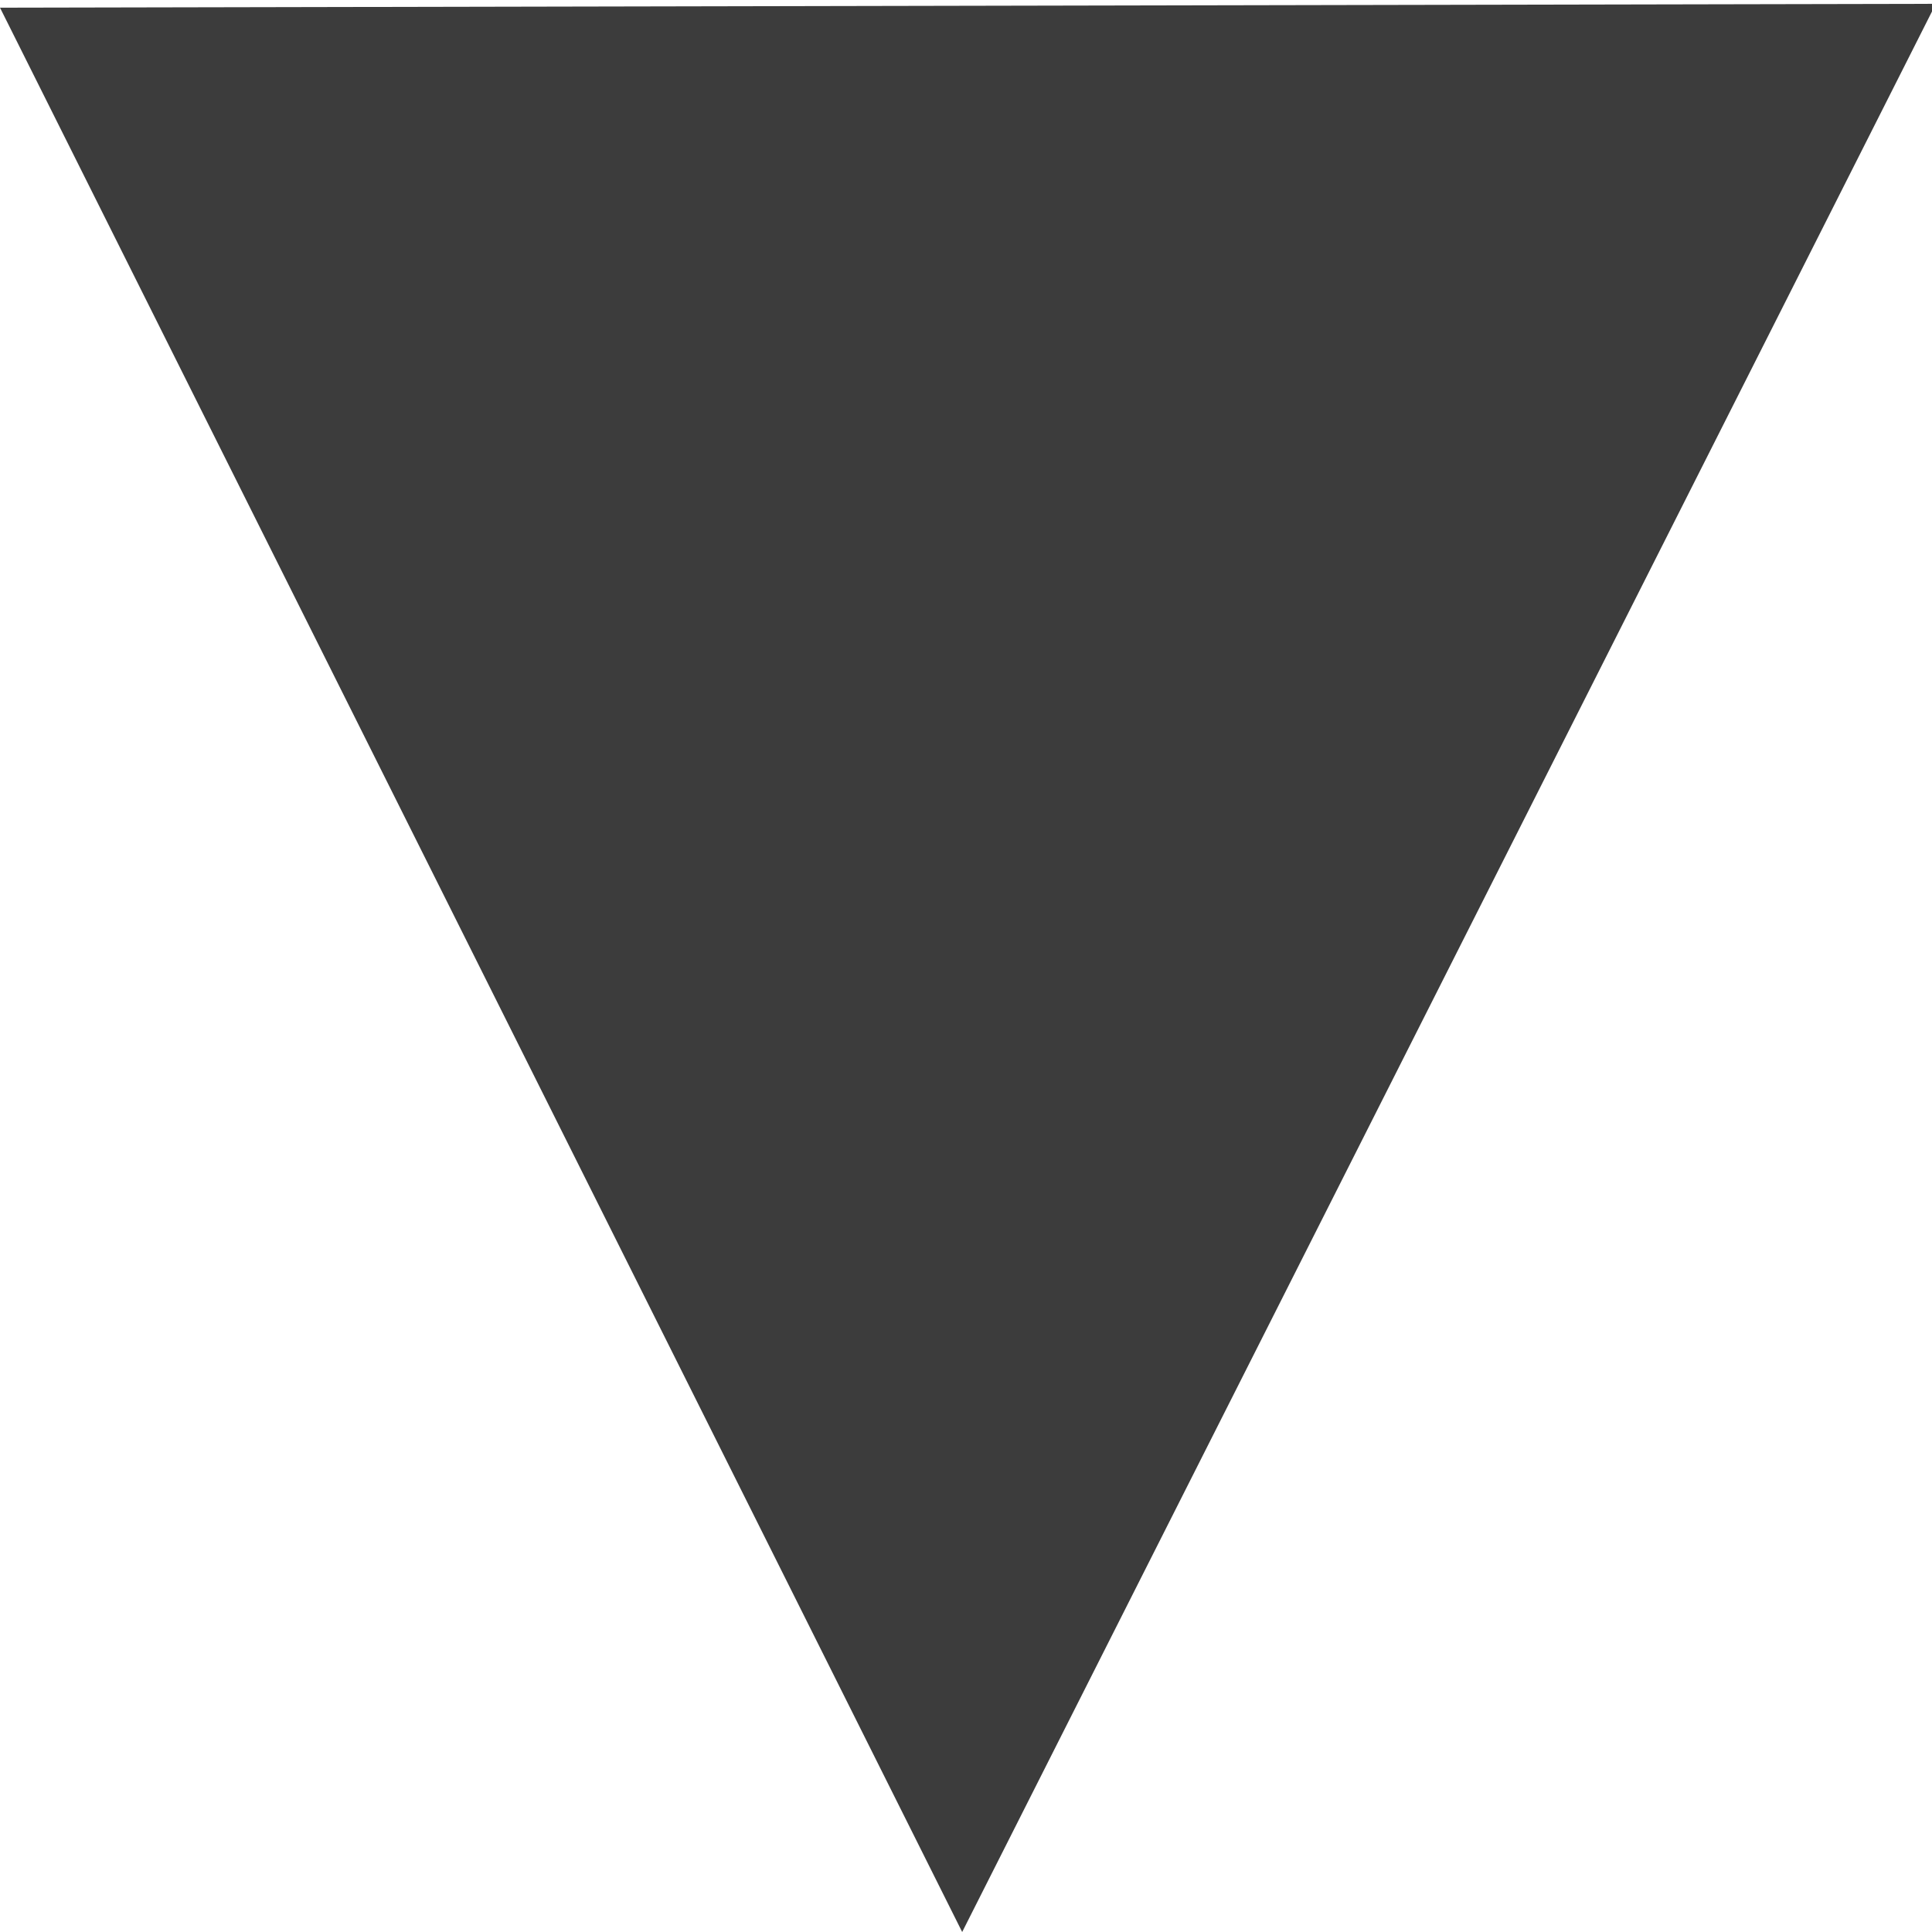
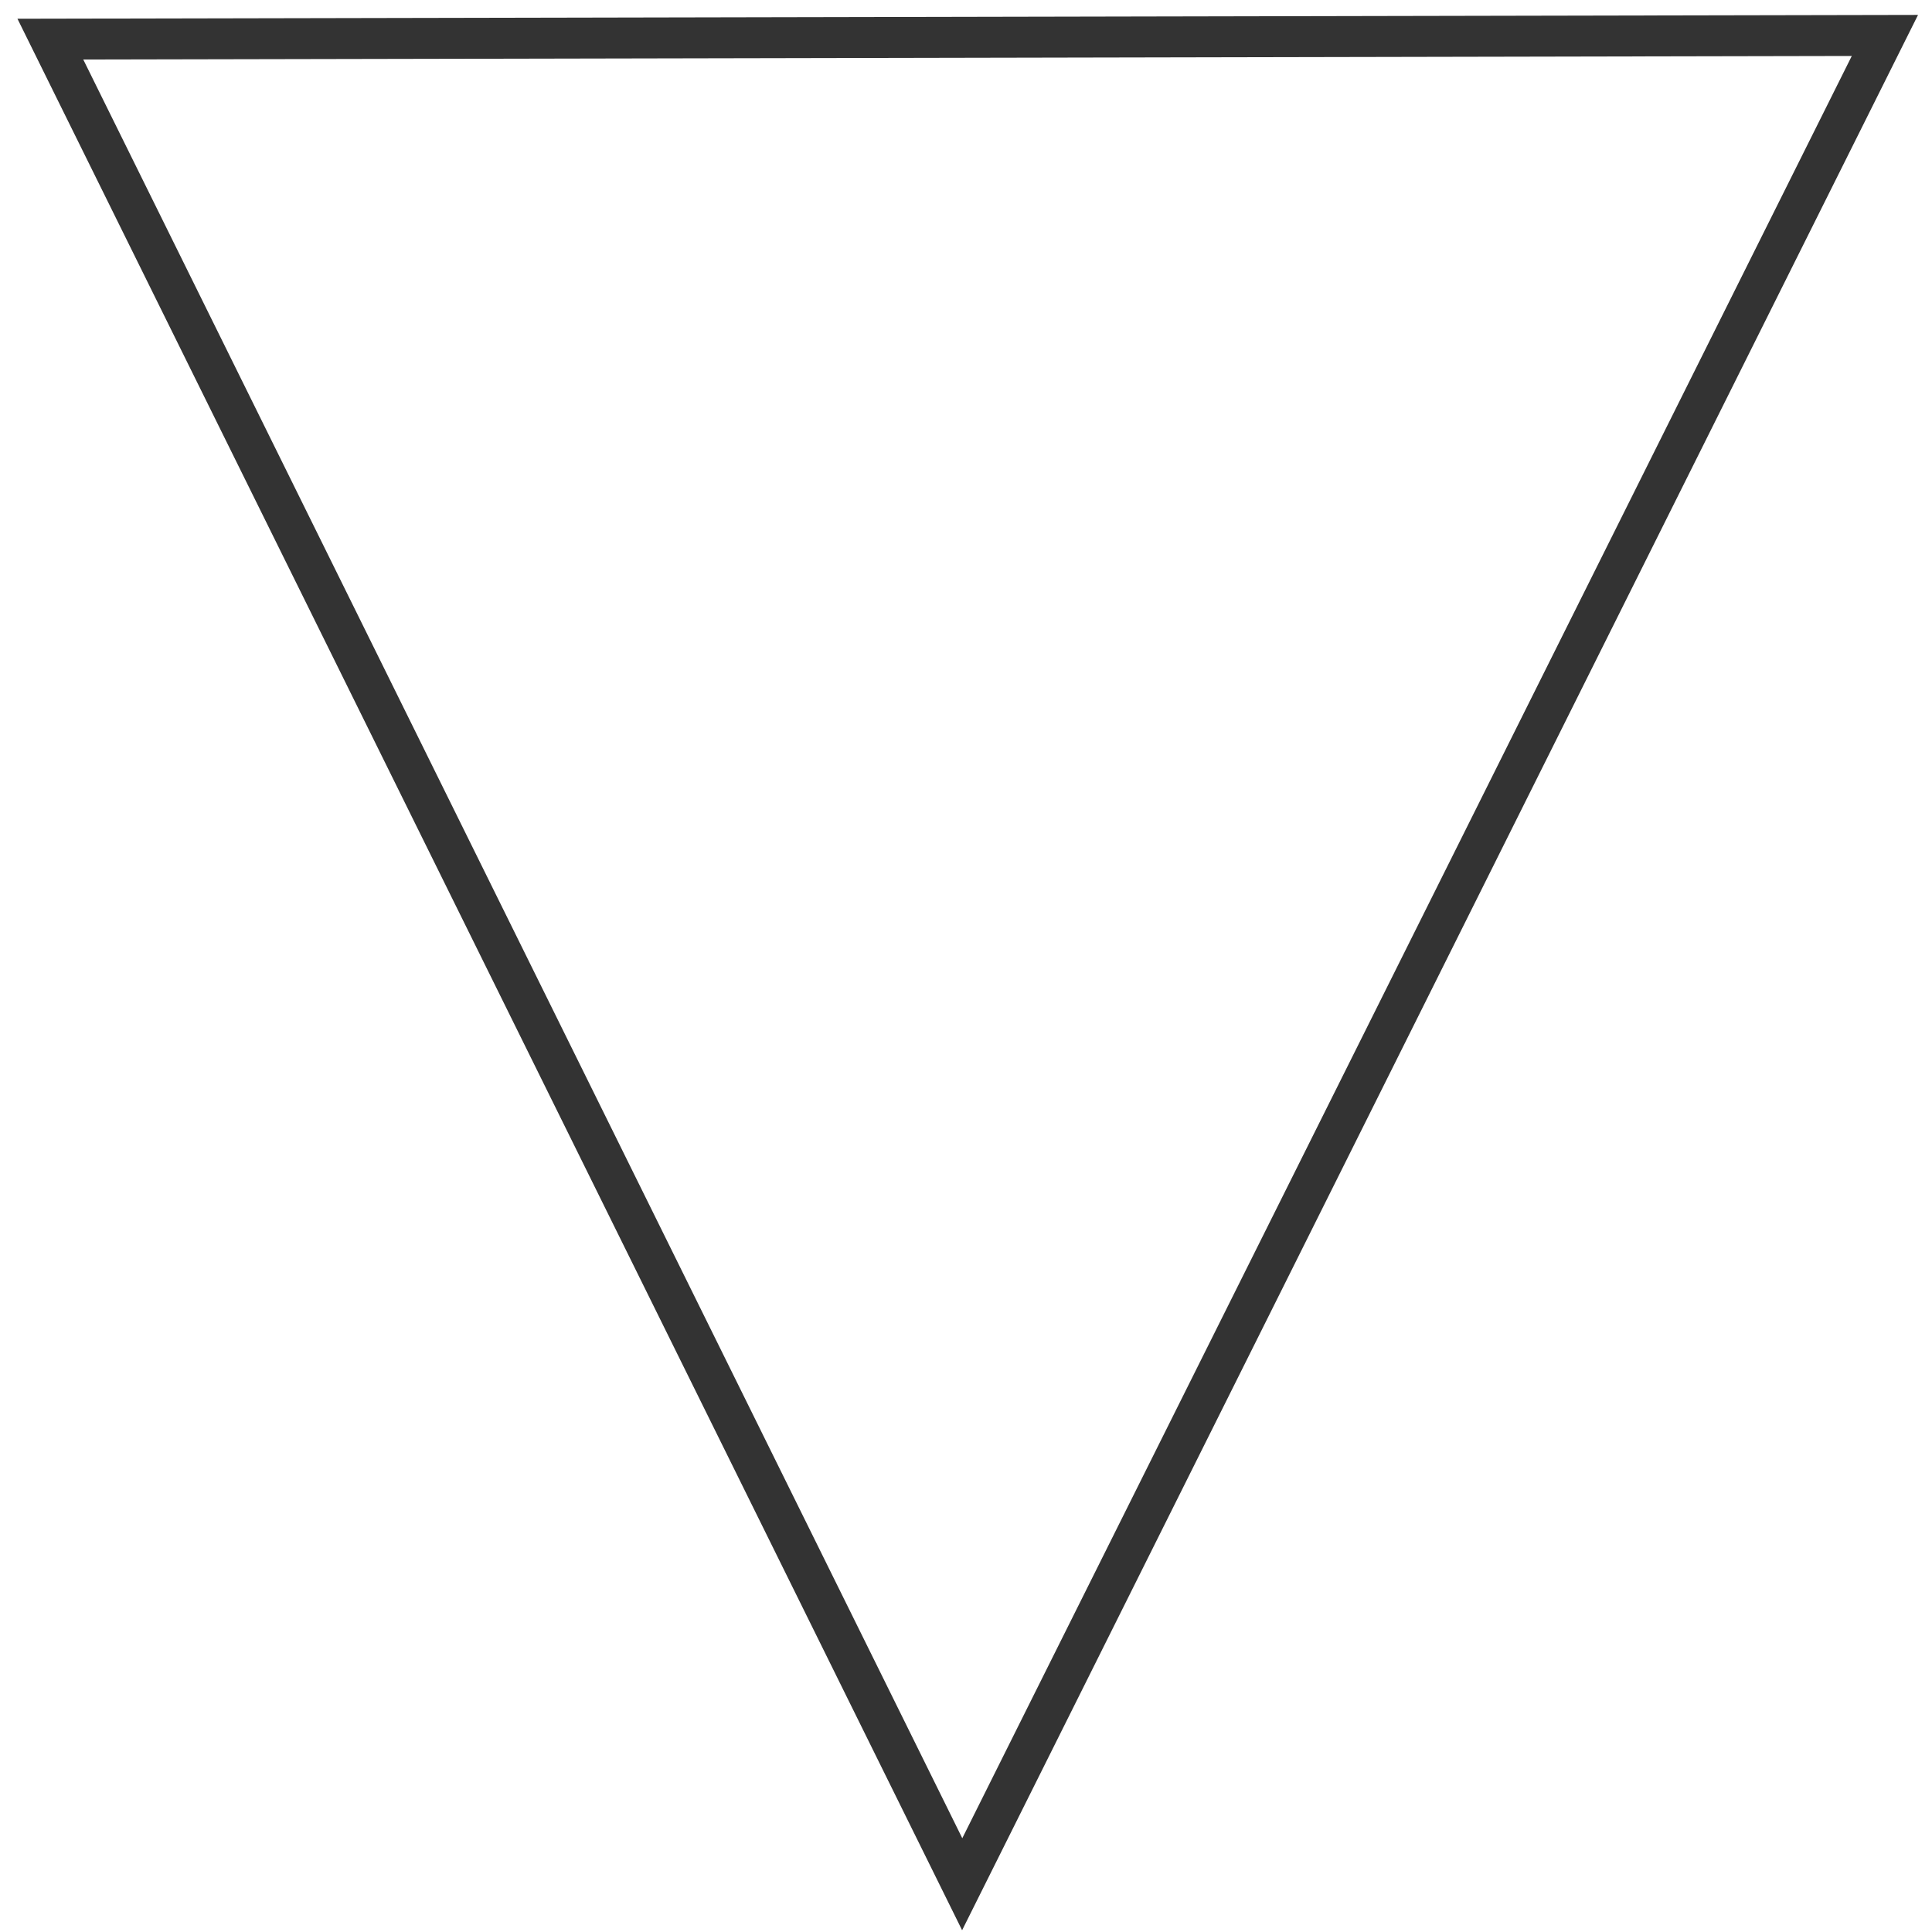
- <svg xmlns="http://www.w3.org/2000/svg" width="45" height="45" viewBox="0 0 45 45" id="svg2" version="1.1">
+ <svg xmlns="http://www.w3.org/2000/svg" width="32" height="32" viewBox="0 0 32 32" id="svg2" version="1.1">
  <defs id="defs4" />
-   <g id="layer1" transform="translate(0,-1007.362)">
-     <path style="fill:#3c3c3c;fill-rule:evenodd;stroke:none;stroke-width:1px;stroke-linecap:butt;stroke-linejoin:miter;stroke-opacity:1;fill-opacity:1" d="m 0,1007.541 22.411,44.821 22.679,-44.911 z" id="path4303" />
+   <g id="layer1" transform="translate(0,-1020.362)">
+     <path style="fill:none;stroke:#333333;stroke-width:0.678px;stroke-linecap:butt;stroke-linejoin:miter;stroke-opacity:1" d="m 0.834,1021.01 15.103,30.561 15.283,-30.622 z" id="path4303" />
  </g>
</svg>
